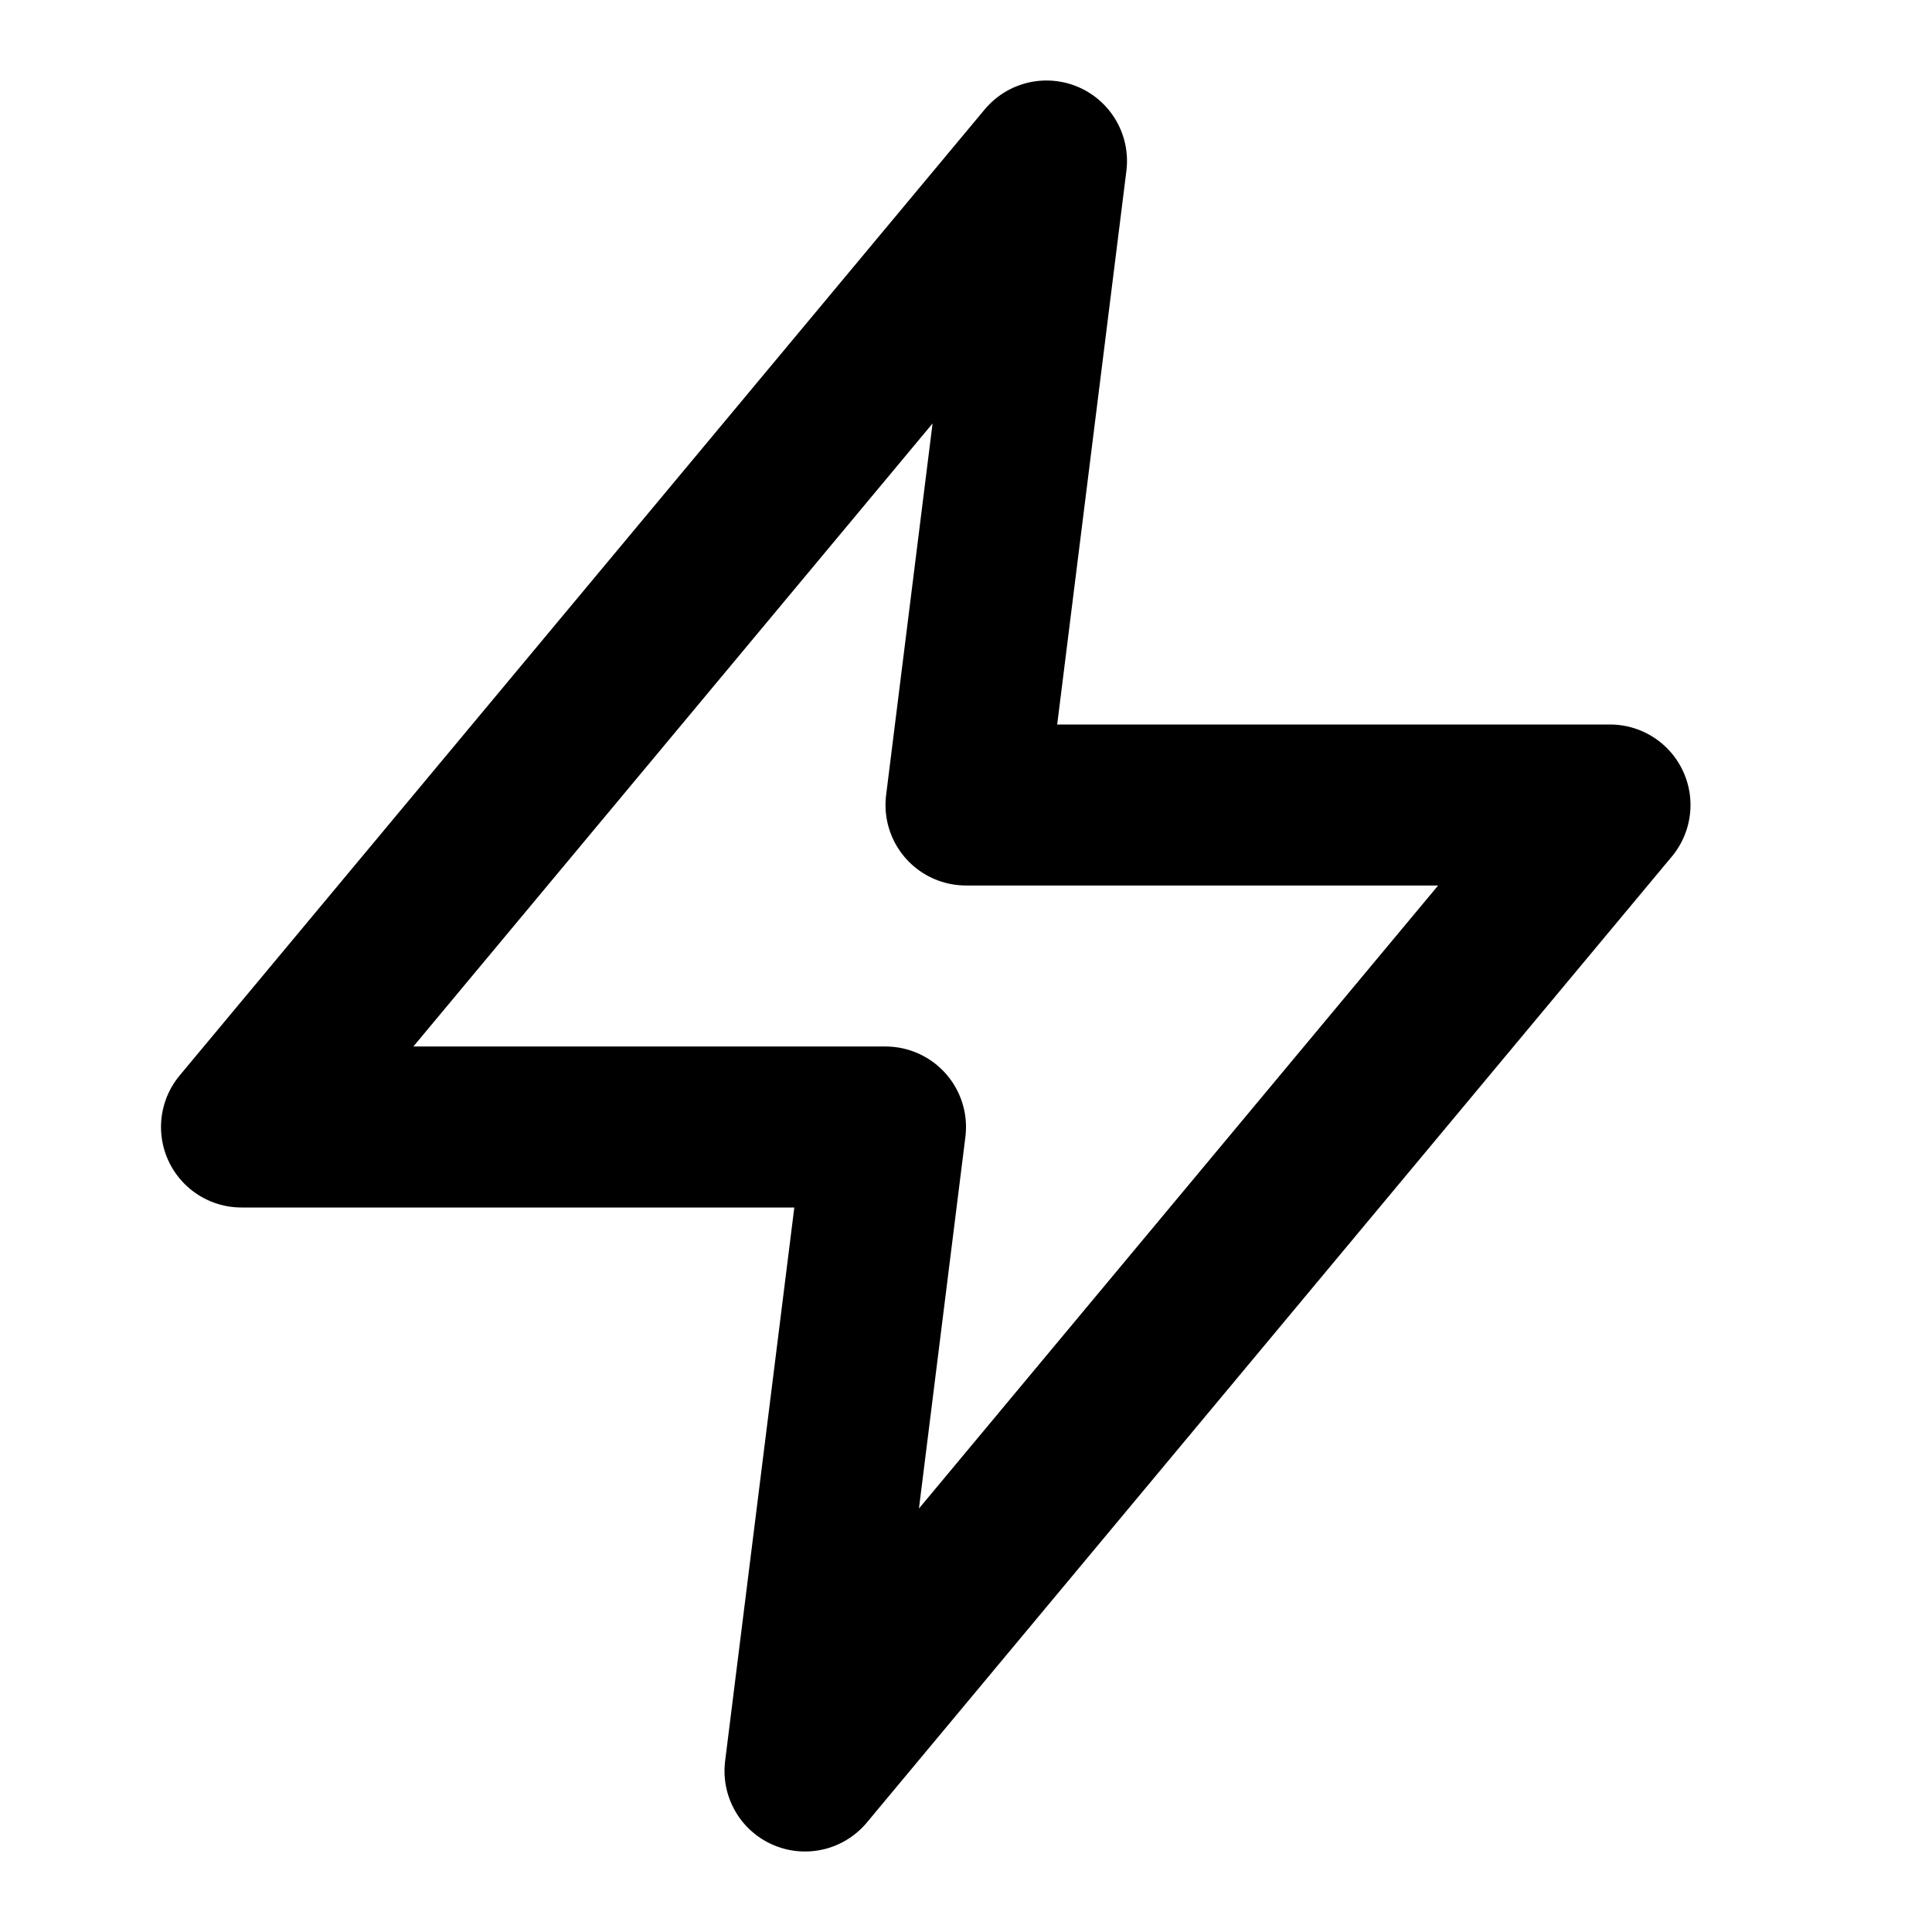
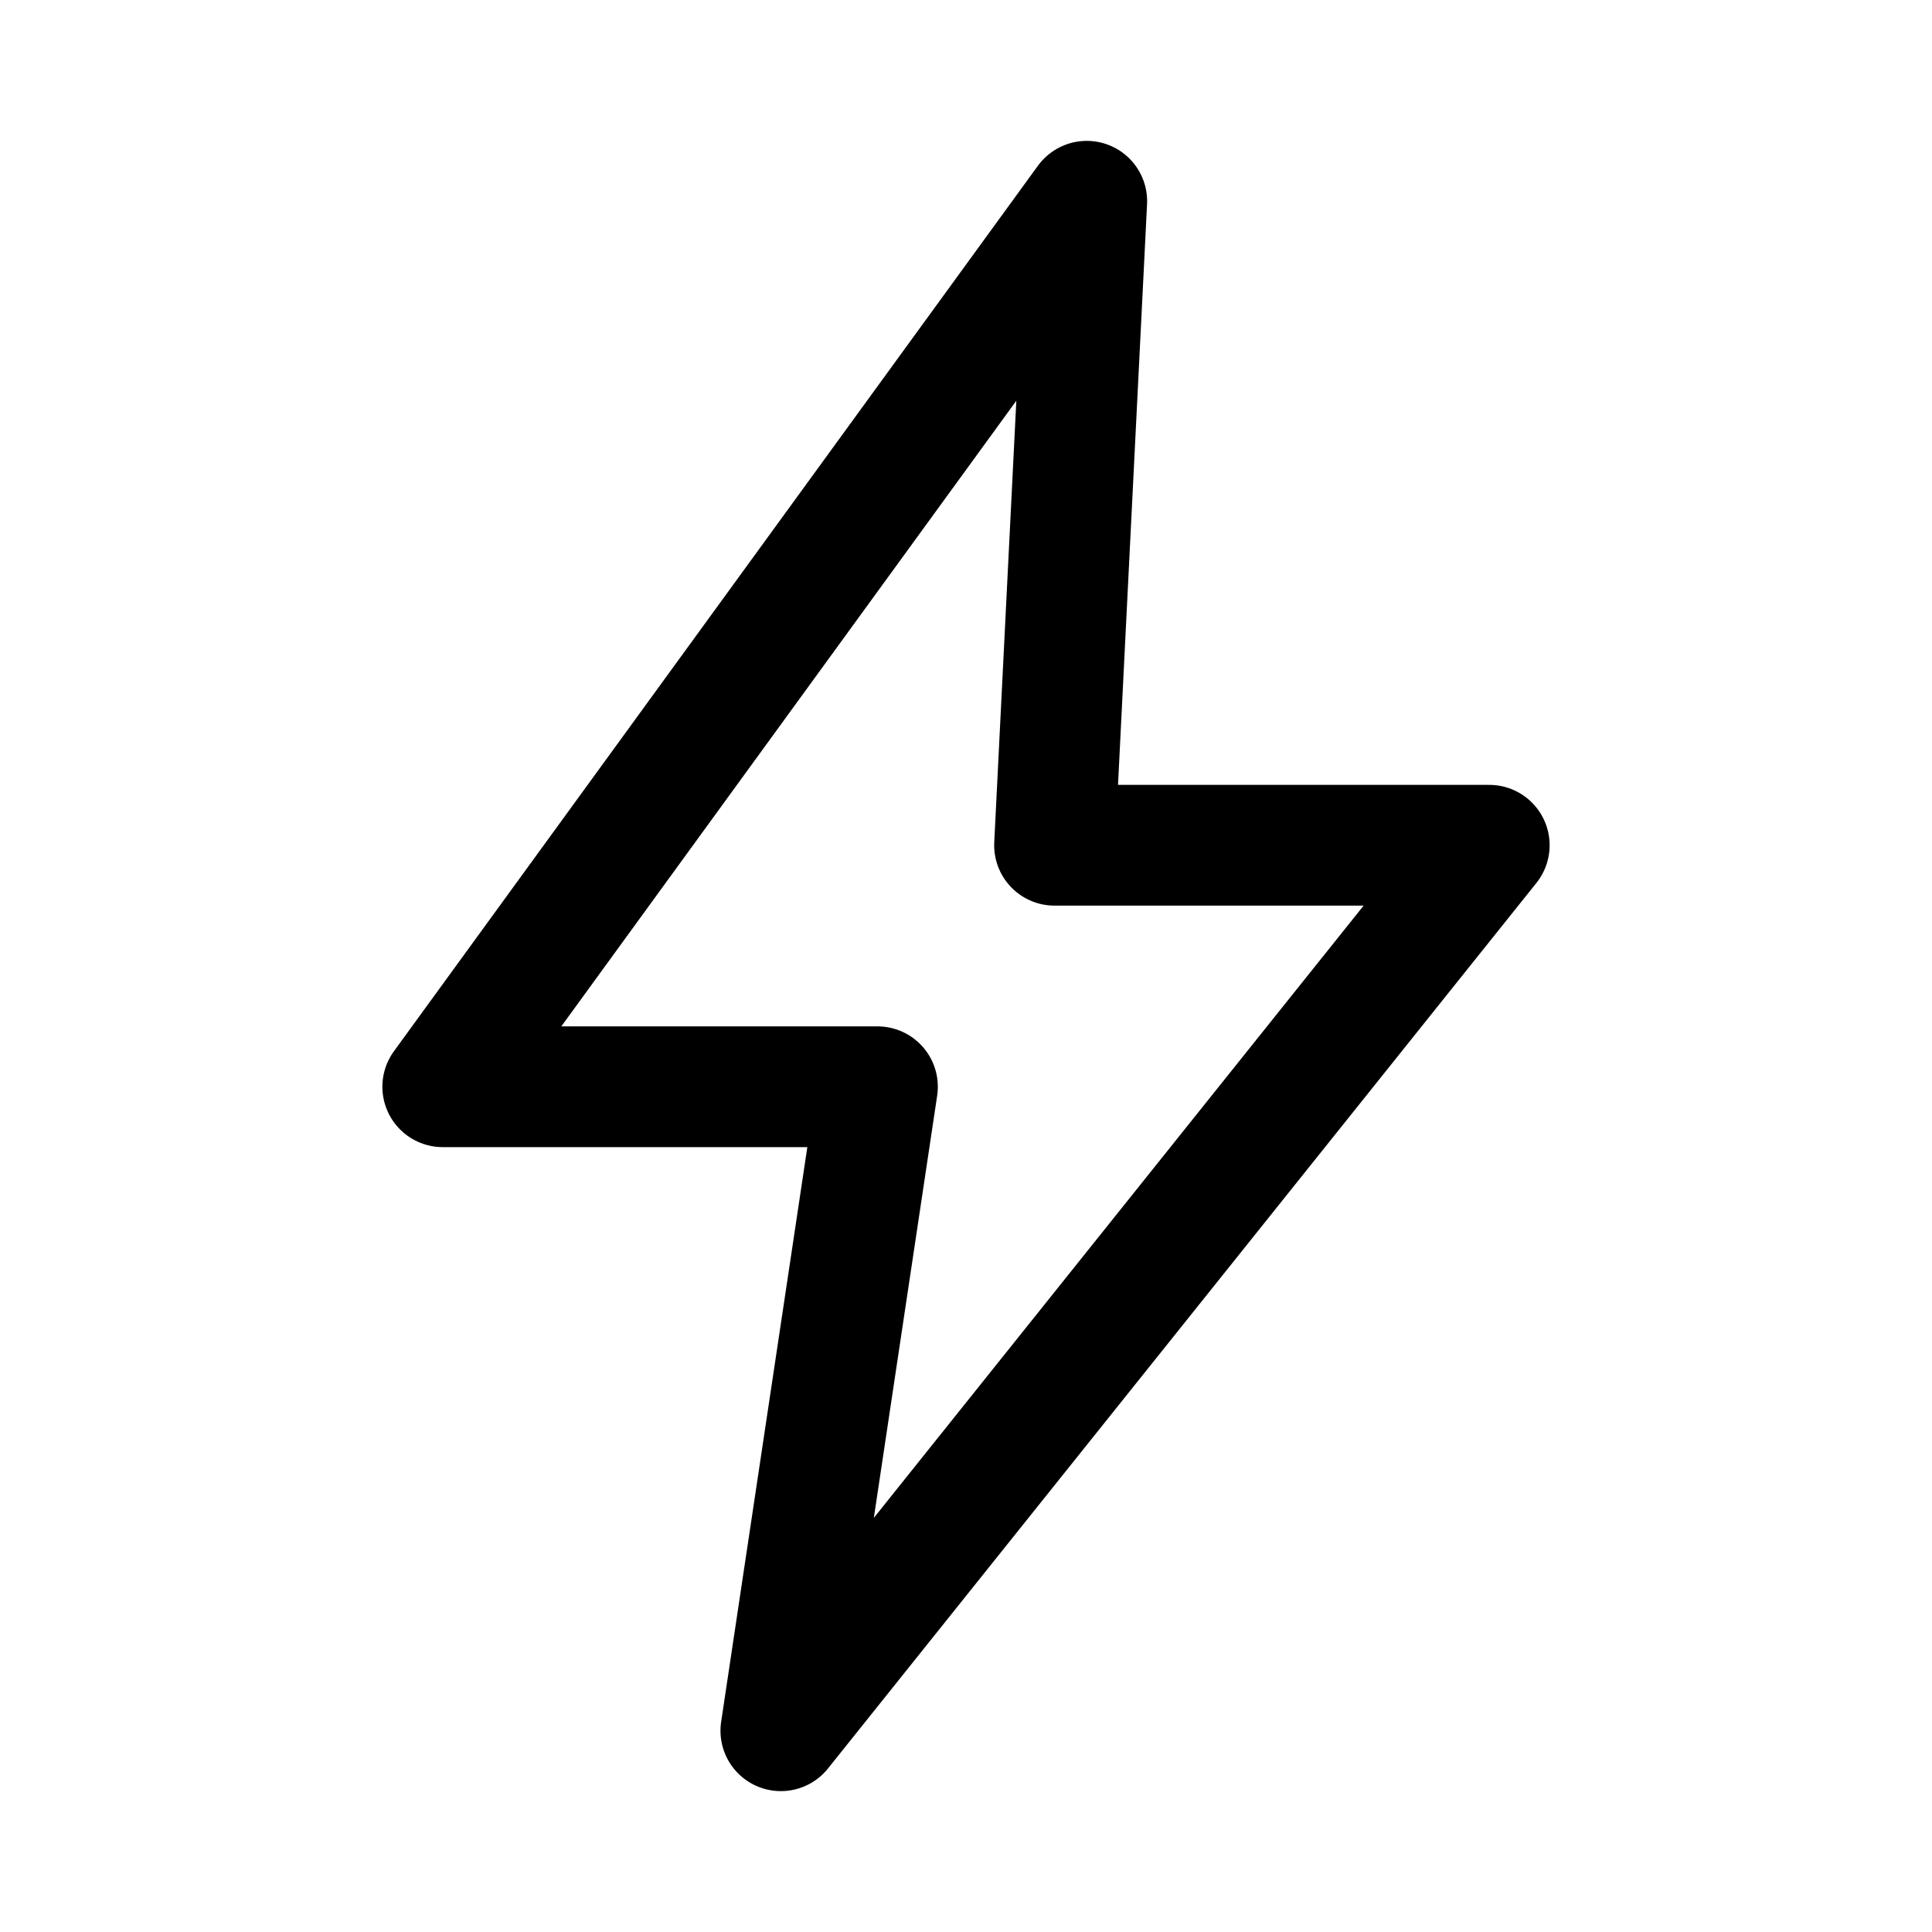
- <svg xmlns="http://www.w3.org/2000/svg" viewBox="0 0 24 24" fill="none" stroke="currentColor" stroke-width="2" stroke-linecap="round" stroke-linejoin="round">
-   <path d="M13 2L3 14h8l-1 8 10-12h-8l1-8z" />
+ <svg xmlns="http://www.w3.org/2000/svg" viewBox="0 0 24 24" fill="none" stroke="currentColor" stroke-width="1.5" stroke-linecap="round" stroke-linejoin="round">
+   <path d="M13.5 2.5 5.5 13.5h5.4l-1.2 8 8.8-11h-5.4l.4-8Z" />
</svg>
